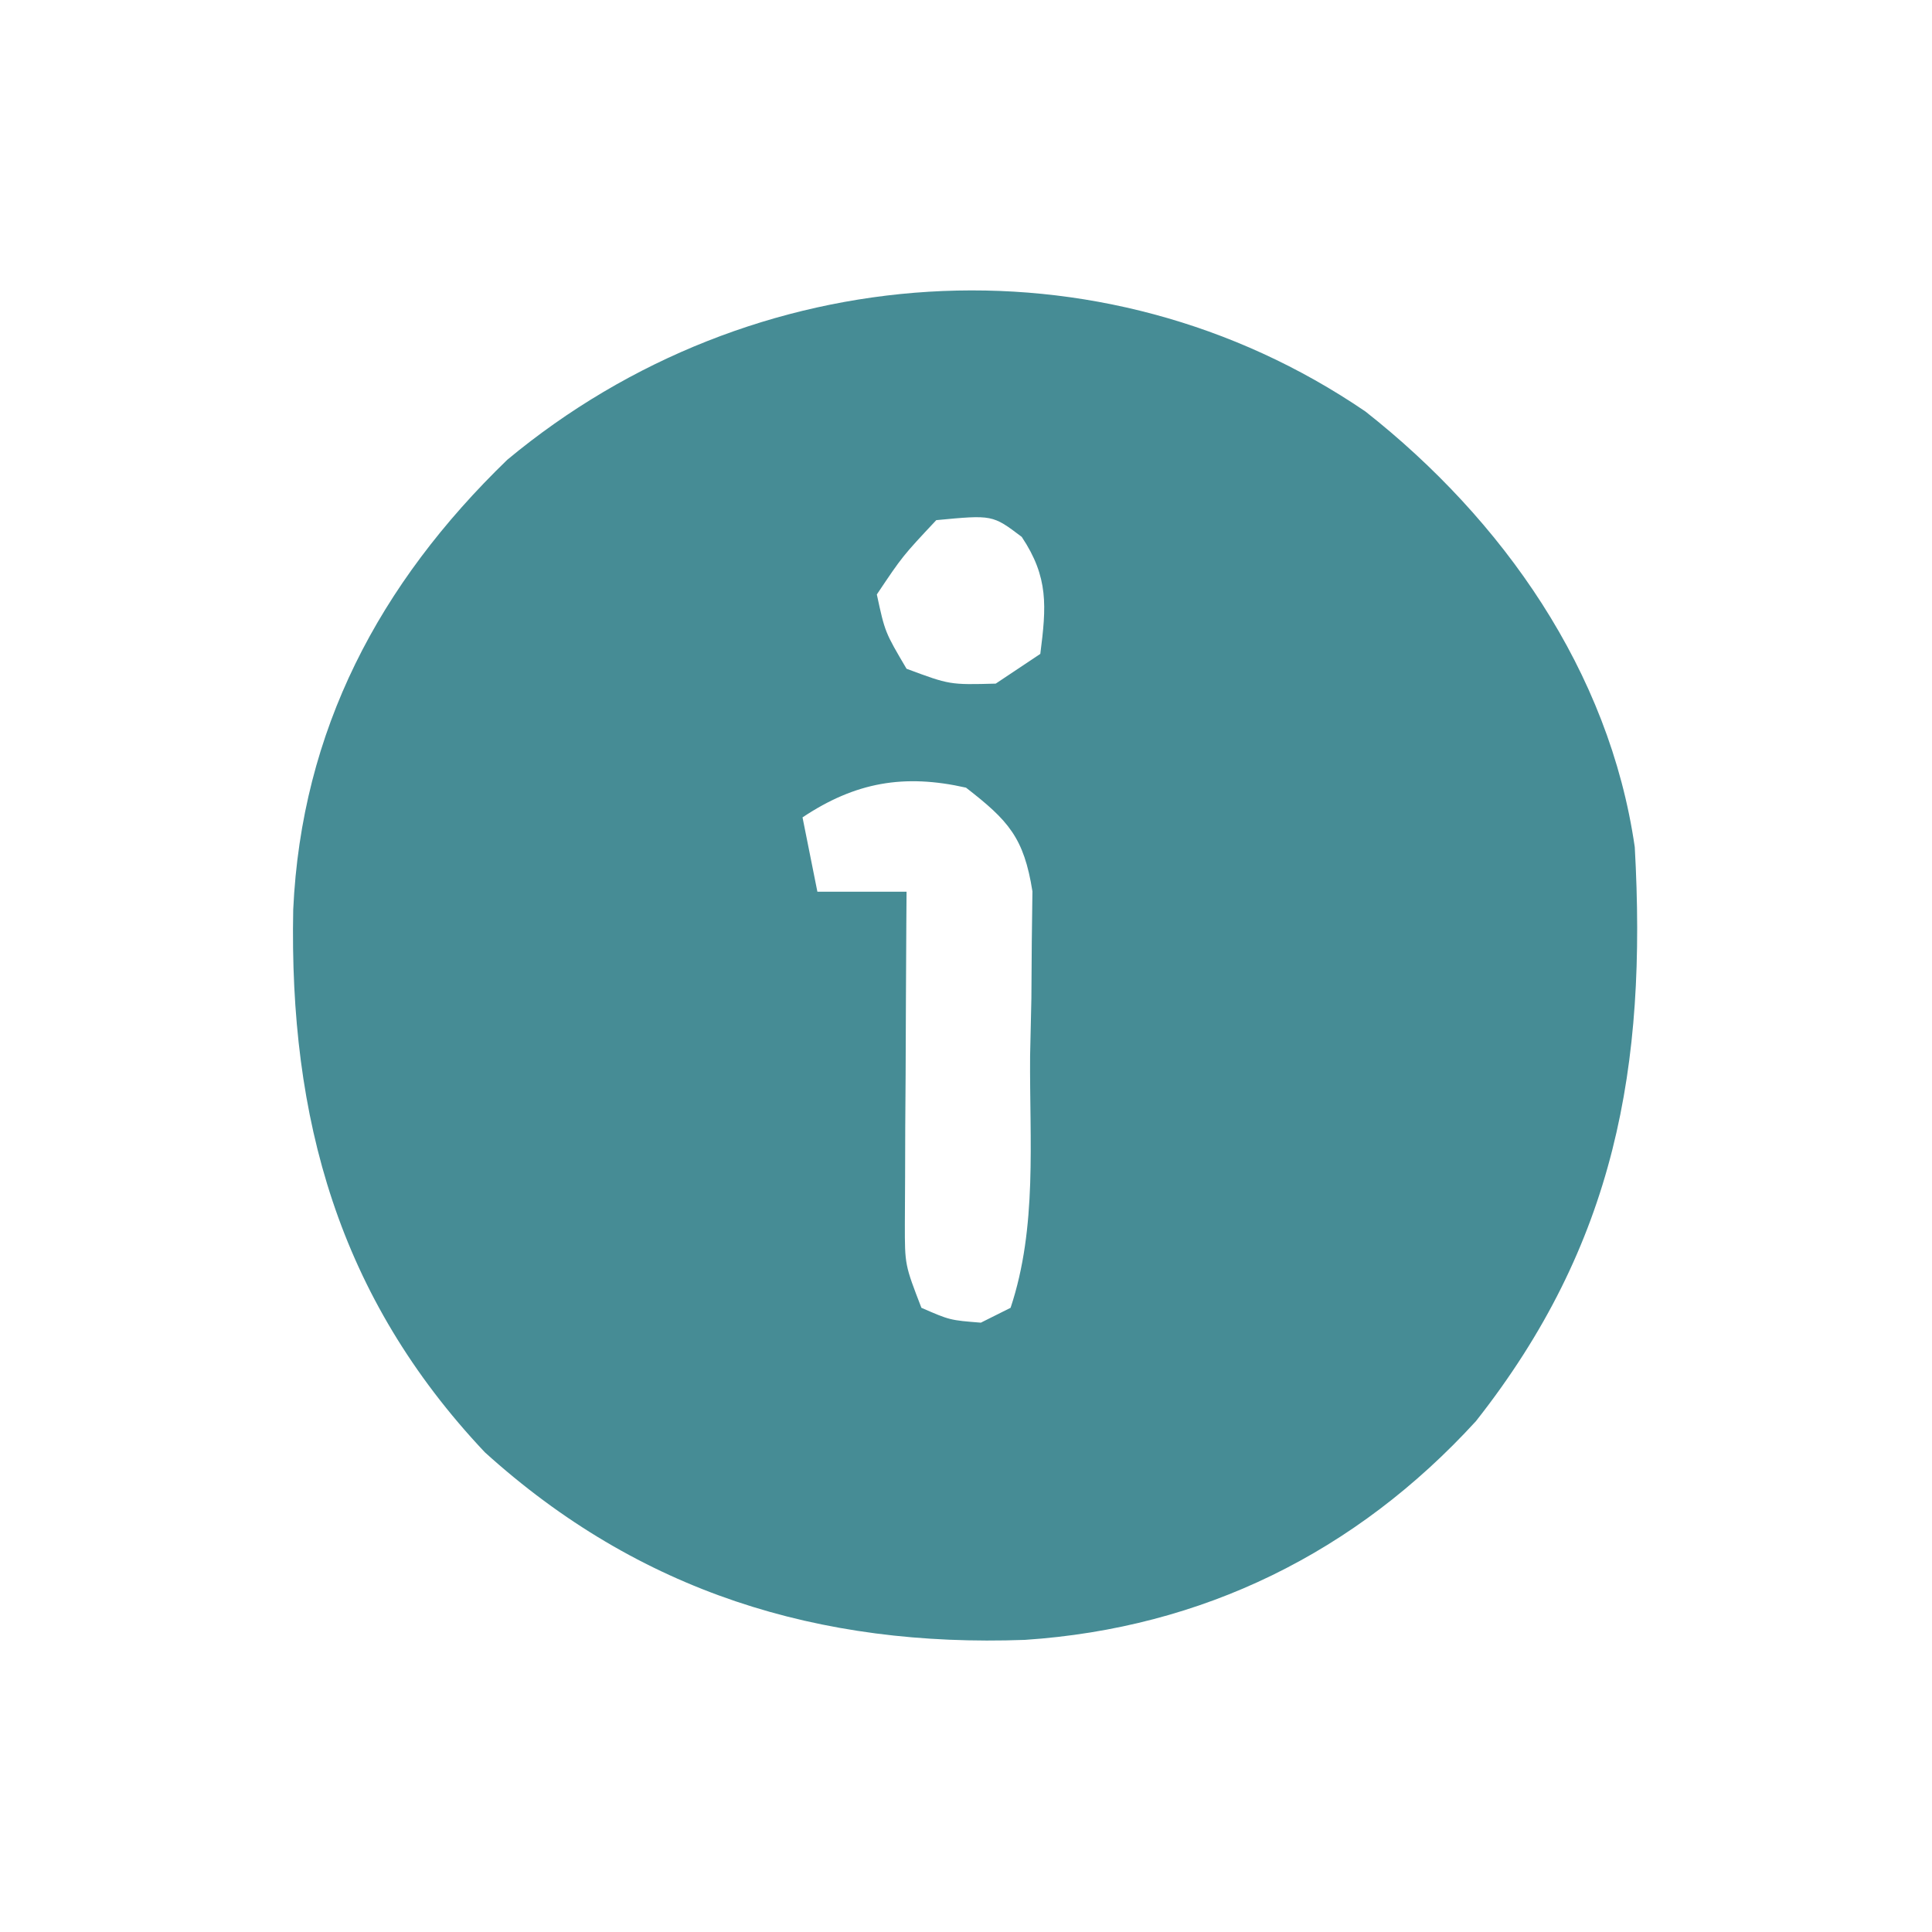
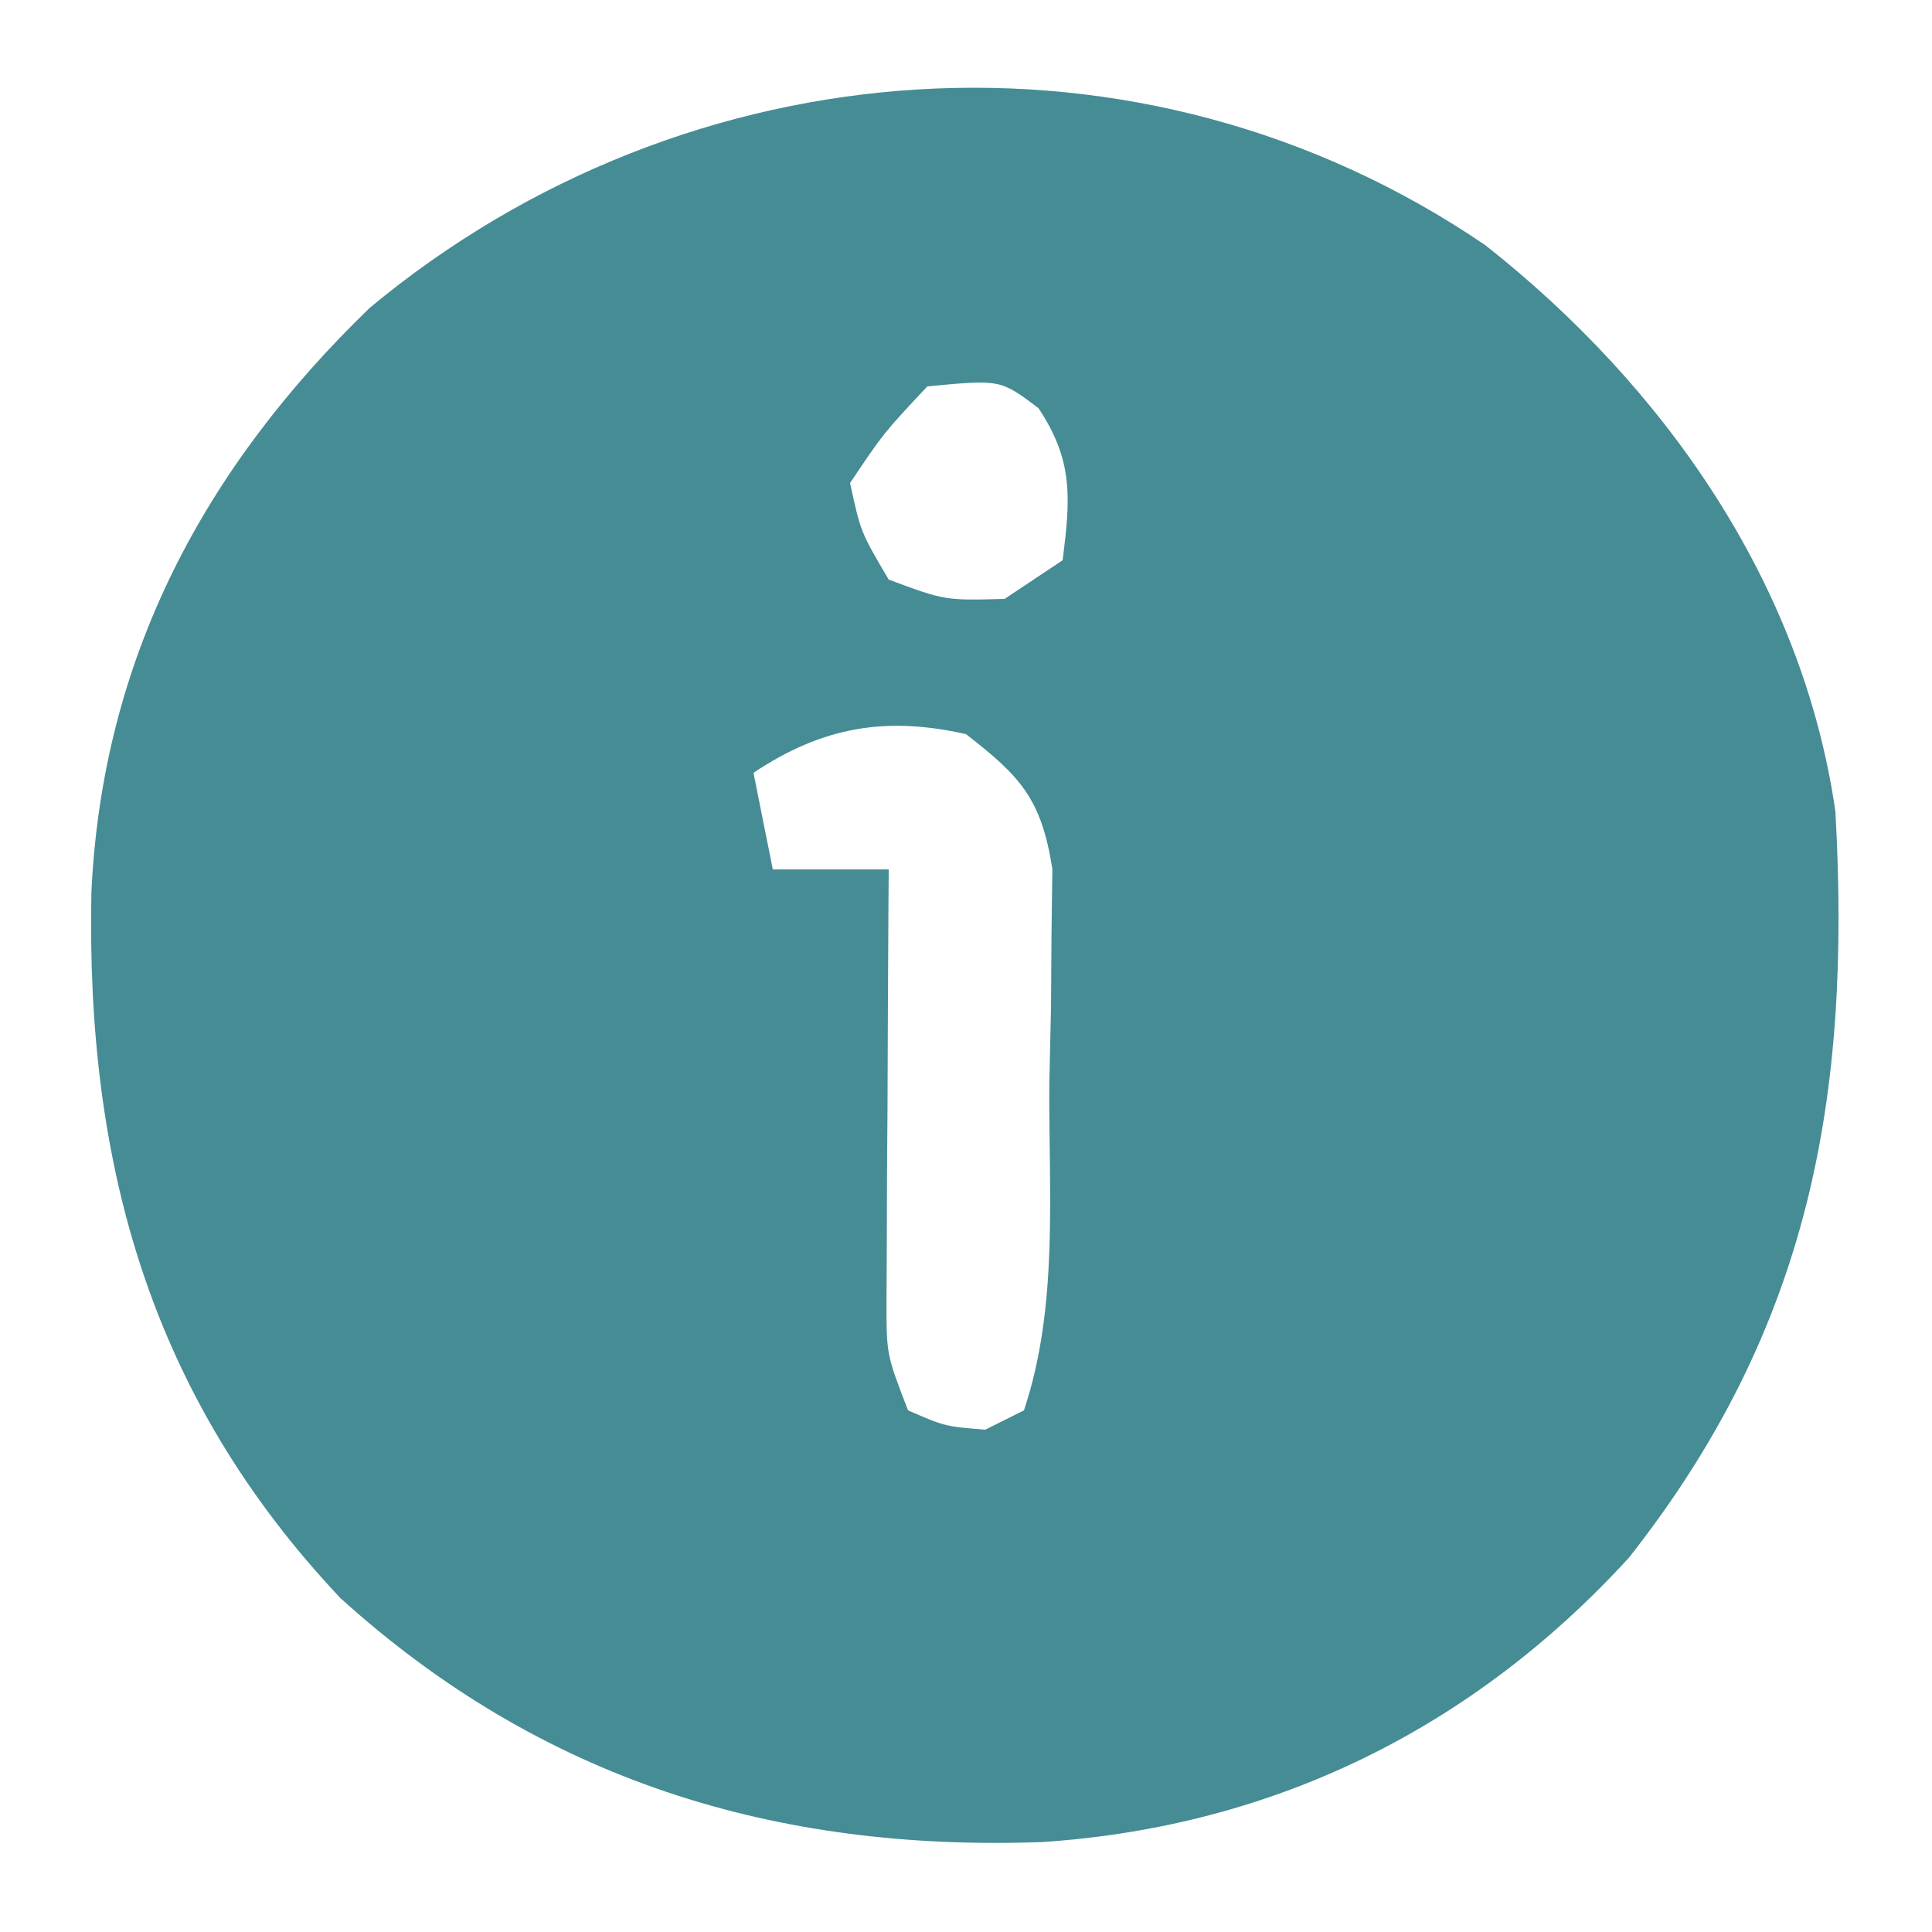
- <svg xmlns="http://www.w3.org/2000/svg" version="1.1" width="130" height="130">
-   <path d="M0 0 C9.233 7.274 16.414 17.456 18.125 29.312 C18.949 44.068 16.824 56.032 7.438 67.938 C-0.634 76.767 -10.95 81.86 -22.91 82.656 C-36.753 83.162 -48.859 79.44 -59.25 70.035 C-69.106 59.587 -72.424 47.561 -72.145 33.52 C-71.588 21.443 -66.357 11.581 -57.742 3.25 C-41.286 -10.434 -17.804 -12.136 0 0 Z M-28.875 7.312 C-31.144 9.731 -31.144 9.731 -32.875 12.312 C-32.328 14.85 -32.328 14.85 -30.875 17.312 C-27.965 18.395 -27.965 18.395 -24.875 18.312 C-23.885 17.652 -22.895 16.992 -21.875 16.312 C-21.467 13.117 -21.308 11.163 -23.125 8.438 C-25.089 6.952 -25.089 6.952 -28.875 7.312 Z M-37.875 27.312 C-37.545 28.962 -37.215 30.613 -36.875 32.312 C-34.895 32.312 -32.915 32.312 -30.875 32.312 C-30.883 33.425 -30.883 33.425 -30.891 34.56 C-30.912 37.915 -30.925 41.27 -30.938 44.625 C-30.946 45.792 -30.954 46.959 -30.963 48.162 C-30.966 49.28 -30.969 50.399 -30.973 51.551 C-30.978 52.582 -30.983 53.614 -30.989 54.677 C-30.991 57.422 -30.991 57.422 -29.875 60.312 C-27.958 61.146 -27.958 61.146 -25.875 61.312 C-24.885 60.818 -24.885 60.818 -23.875 60.312 C-22.066 54.887 -22.605 49.053 -22.562 43.375 C-22.533 42.087 -22.504 40.798 -22.475 39.471 C-22.466 38.234 -22.458 36.997 -22.449 35.723 C-22.435 34.59 -22.42 33.457 -22.405 32.289 C-22.976 28.676 -24.022 27.524 -26.875 25.312 C-31.033 24.371 -34.312 24.937 -37.875 27.312 Z " fill="#468C95" transform="translate(91.875,27.6875)" />
+ <svg xmlns="http://www.w3.org/2000/svg" version="1.1" width="100" height="100">
+   <path d="M0 0 C9.233 7.274 16.414 17.456 18.125 29.312 C18.949 44.068 16.824 56.032 7.438 67.938 C-0.634 76.767 -10.95 81.86 -22.91 82.656 C-36.753 83.162 -48.859 79.44 -59.25 70.035 C-69.106 59.587 -72.424 47.561 -72.145 33.52 C-71.588 21.443 -66.357 11.581 -57.742 3.25 C-41.286 -10.434 -17.804 -12.136 0 0 Z M-28.875 7.312 C-31.144 9.731 -31.144 9.731 -32.875 12.312 C-32.328 14.85 -32.328 14.85 -30.875 17.312 C-27.965 18.395 -27.965 18.395 -24.875 18.312 C-23.885 17.652 -22.895 16.992 -21.875 16.312 C-21.467 13.117 -21.308 11.163 -23.125 8.438 C-25.089 6.952 -25.089 6.952 -28.875 7.312 Z M-37.875 27.312 C-37.545 28.962 -37.215 30.613 -36.875 32.312 C-34.895 32.312 -32.915 32.312 -30.875 32.312 C-30.883 33.425 -30.883 33.425 -30.891 34.56 C-30.912 37.915 -30.925 41.27 -30.938 44.625 C-30.946 45.792 -30.954 46.959 -30.963 48.162 C-30.966 49.28 -30.969 50.399 -30.973 51.551 C-30.978 52.582 -30.983 53.614 -30.989 54.677 C-30.991 57.422 -30.991 57.422 -29.875 60.312 C-27.958 61.146 -27.958 61.146 -25.875 61.312 C-24.885 60.818 -24.885 60.818 -23.875 60.312 C-22.066 54.887 -22.605 49.053 -22.562 43.375 C-22.533 42.087 -22.504 40.798 -22.475 39.471 C-22.466 38.234 -22.458 36.997 -22.449 35.723 C-22.435 34.59 -22.42 33.457 -22.405 32.289 C-22.976 28.676 -24.022 27.524 -26.875 25.312 C-31.033 24.371 -34.312 24.937 -37.875 27.312 Z " fill="#468C95" transform="translate(76.875,12.6875)" />
</svg>
